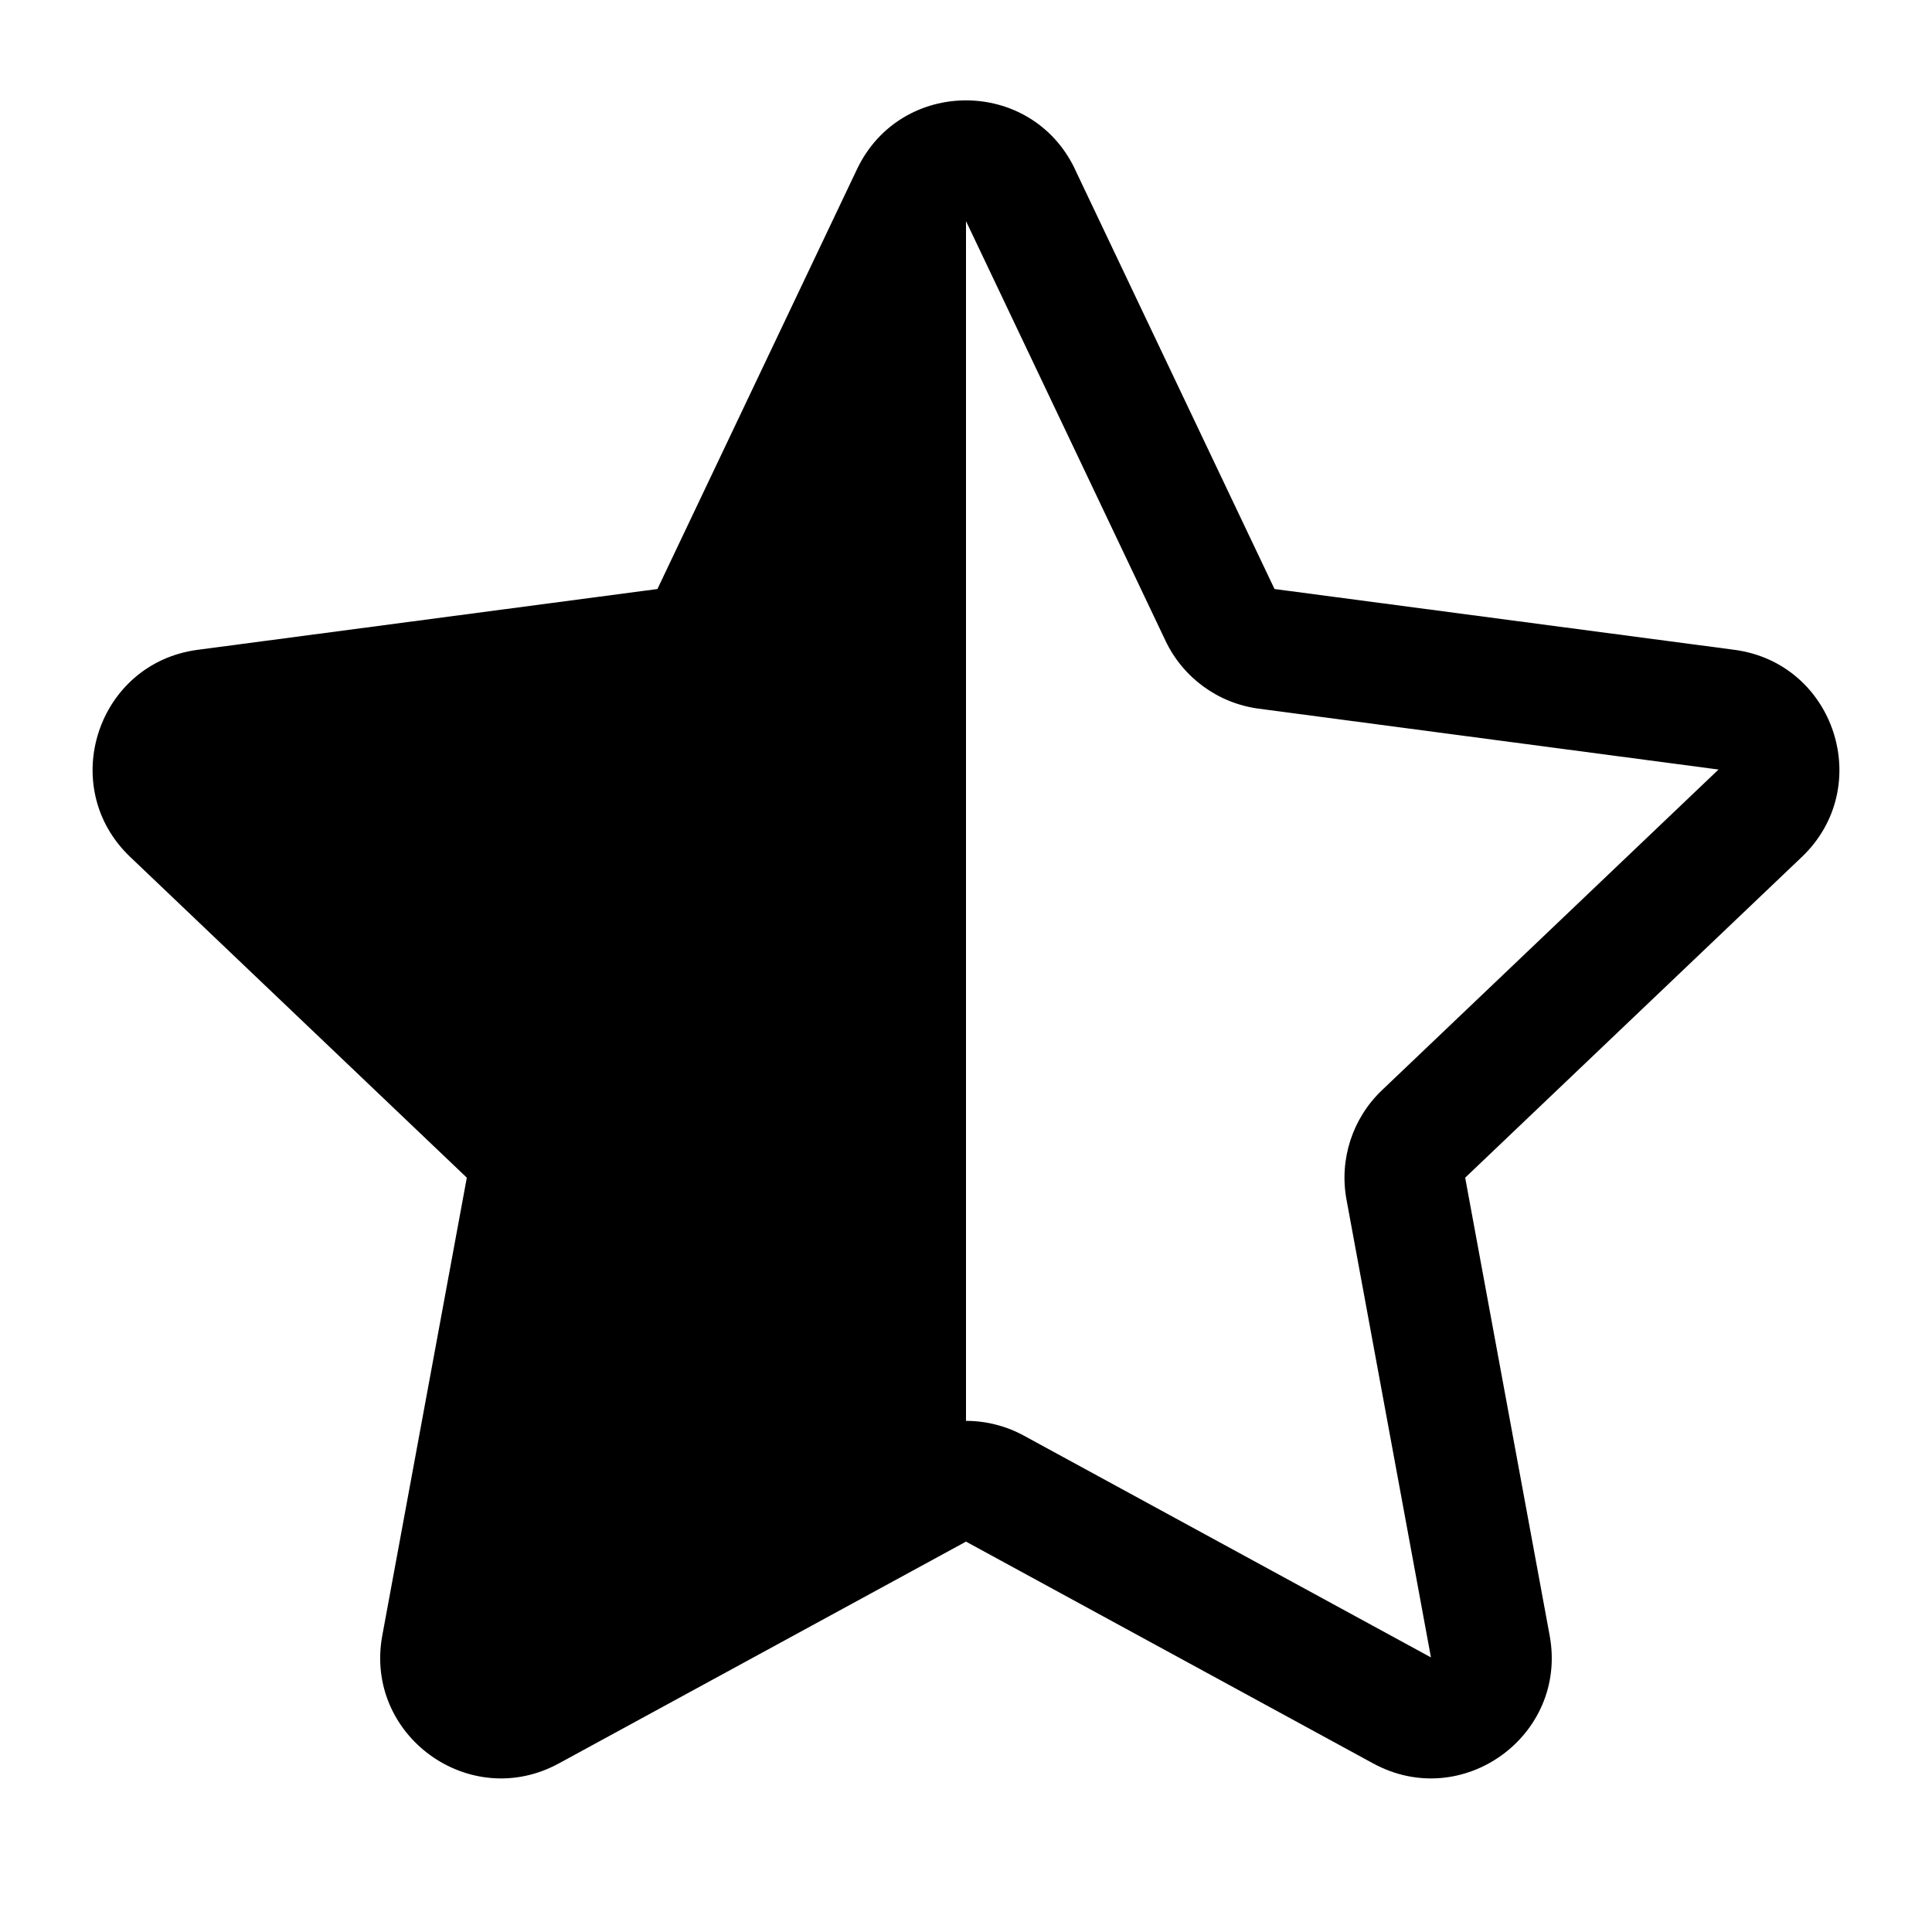
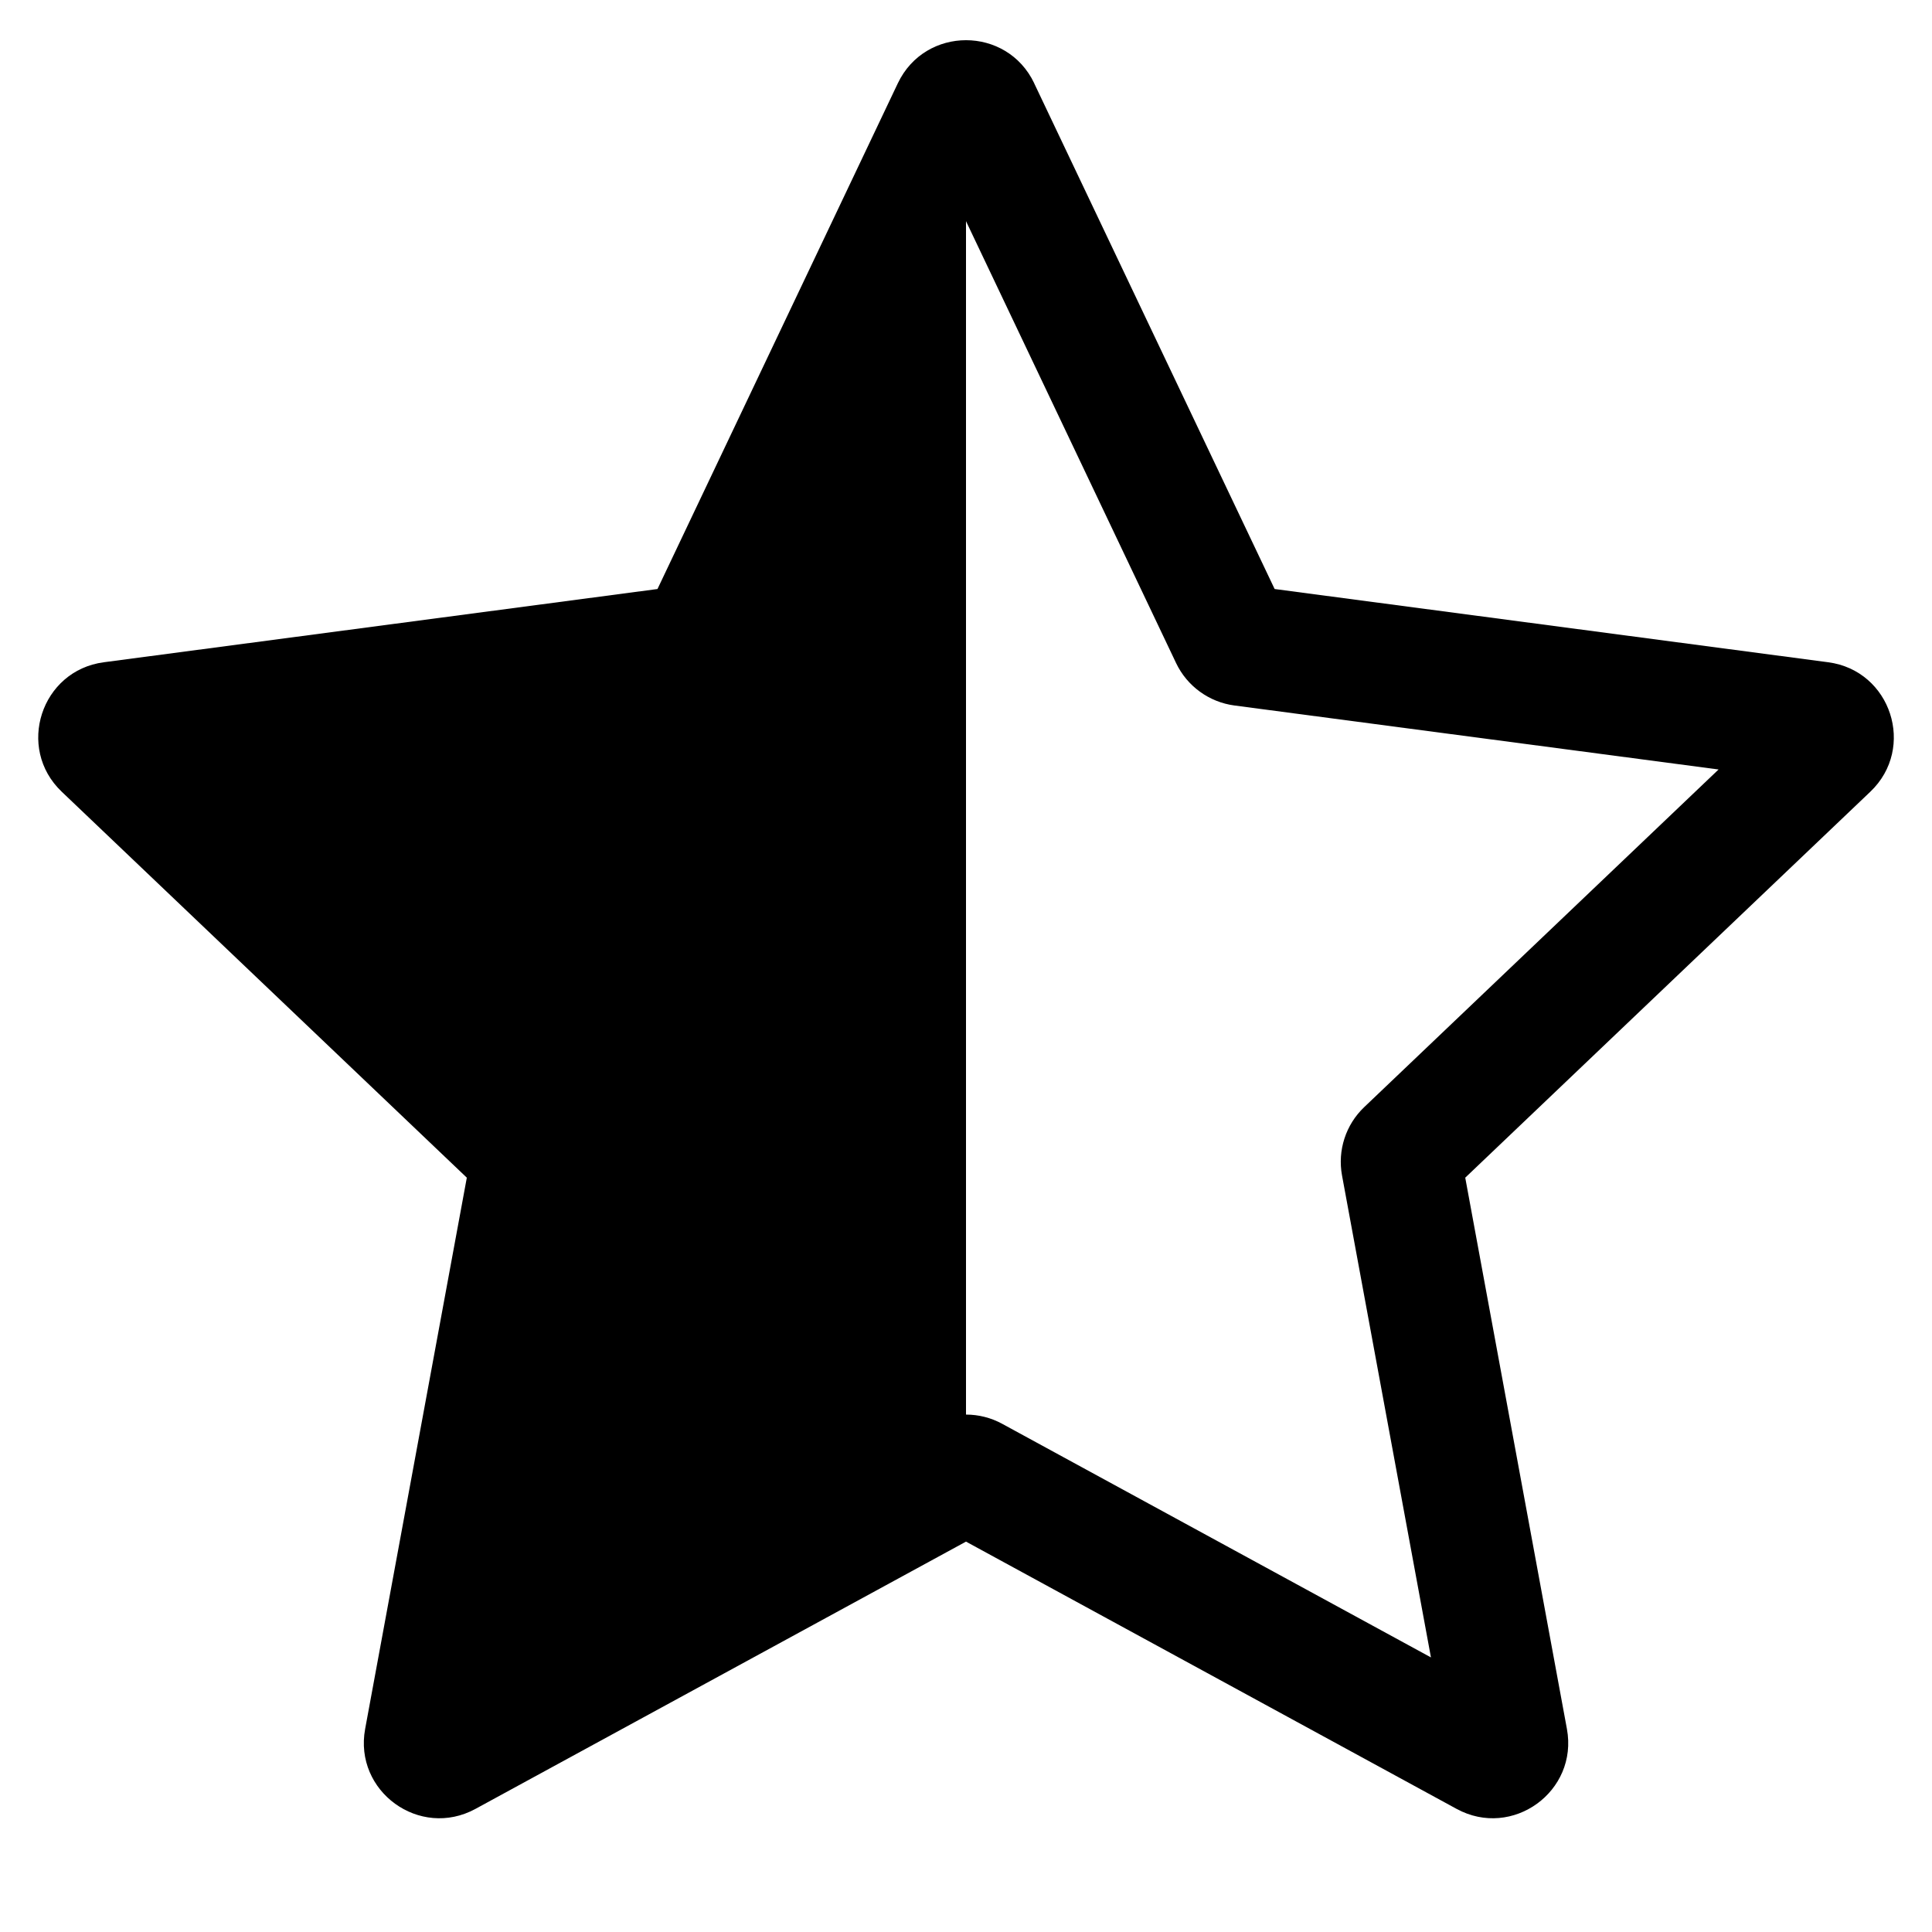
<svg xmlns="http://www.w3.org/2000/svg" viewBox="0 0 32 32">
-   <path fill-rule="evenodd" d="M17.806 2.804c-.723-1.522-2.889-1.522-3.612 0l-3.305 6.952-7.615 1.007c-1.666.22-2.334 2.272-1.118 3.43l5.576 5.313-1.4 7.583c-.305 1.655 1.446 2.924 2.924 2.119L16 25.534l6.744 3.674c1.478.805 3.229-.464 2.923-2.12l-1.399-7.582 5.576-5.312c1.216-1.16.548-3.21-1.117-3.431L21.11 9.756l-3.305-6.952zM16 3.662l3.305 6.952a2 2 0 001.544 1.124l7.615 1.008-5.575 5.312a2 2 0 00-.587 1.81l1.399 7.584-6.744-3.674a2 2 0 00-.957-.244V3.663z" />
+   <path fill-rule="evenodd" d="M17.13 1.379c-.453-.951-1.806-.951-2.259 0L10.89 9.756 1.72 10.969c-1.04.137-1.458 1.42-.698 2.144l6.71 6.393-1.684 9.13c-.191 1.035.903 1.828 1.827 1.325L16 25.534l8.126 4.427c.924.503 2.018-.29 1.827-1.325l-1.684-9.13 6.71-6.393c.76-.725.342-2.007-.699-2.144l-9.168-1.213-3.983-8.377zM16 3.663l3.48 7.32c.182.382.546.646.965.702l8.02 1.06-5.87 5.593a1.25 1.25 0 00-.367 1.131l1.473 7.983-7.103-3.87A1.25 1.25 0 0016 23.43V3.663z" />
</svg>
